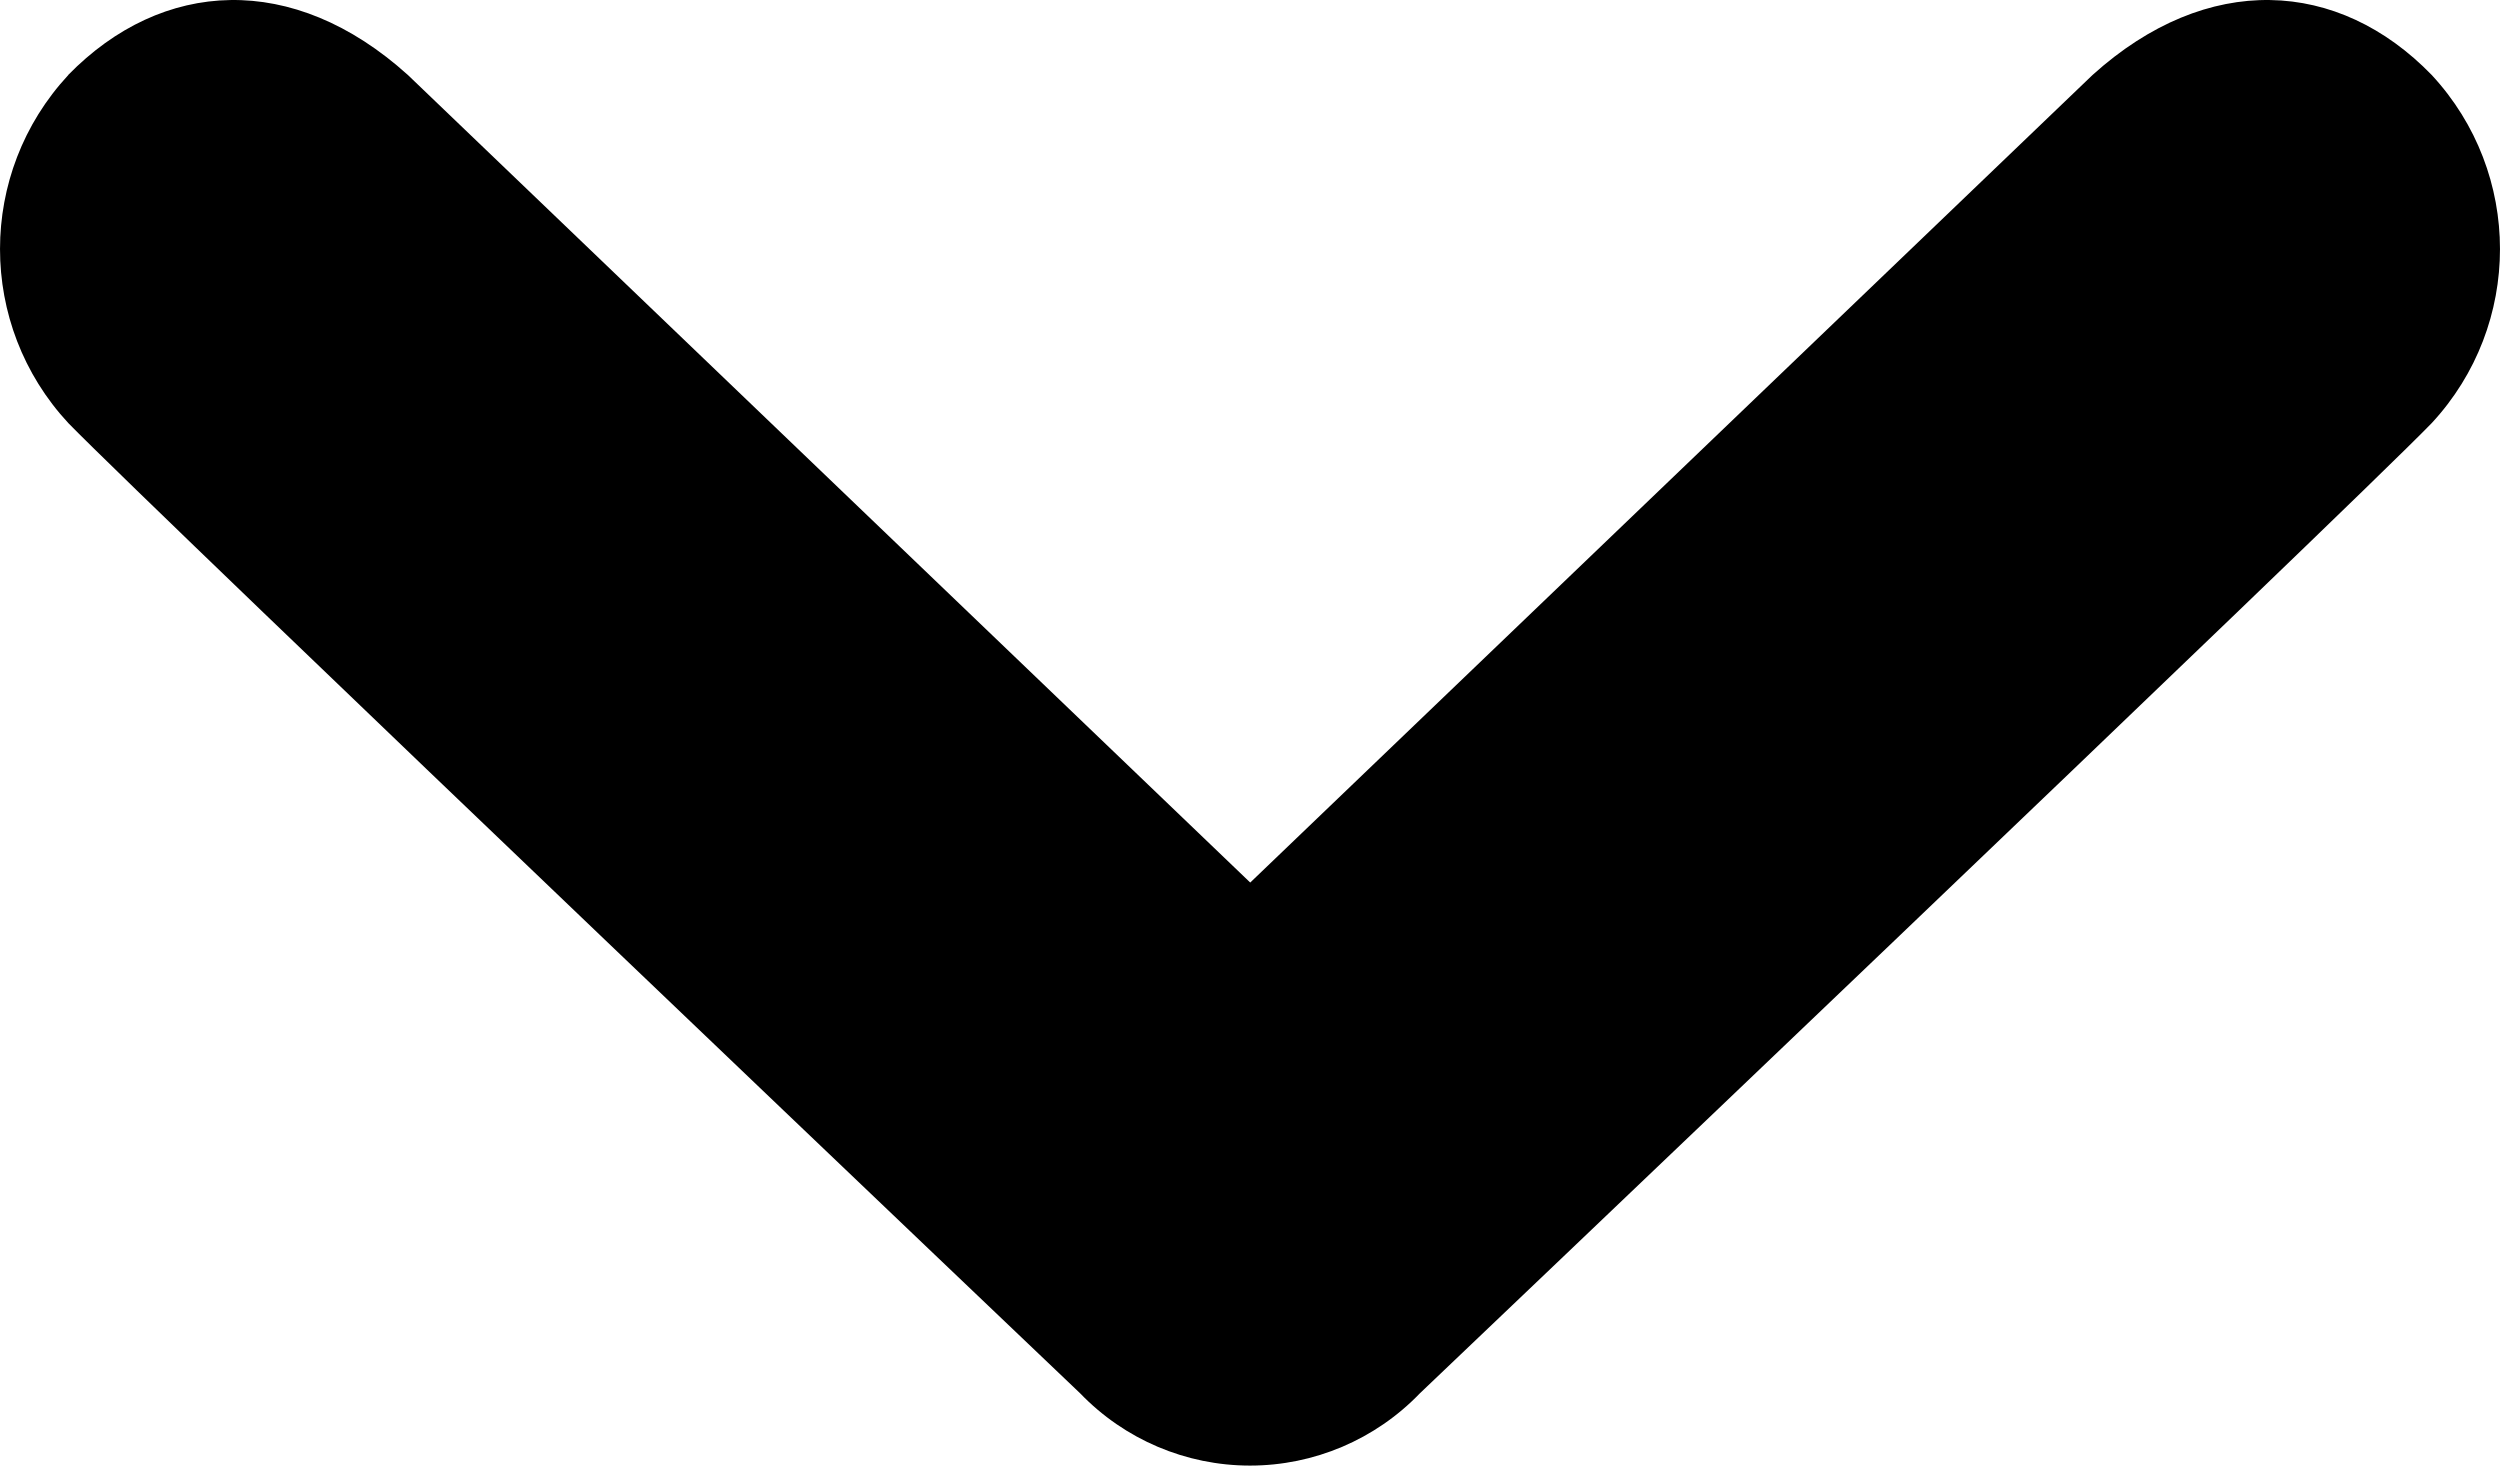
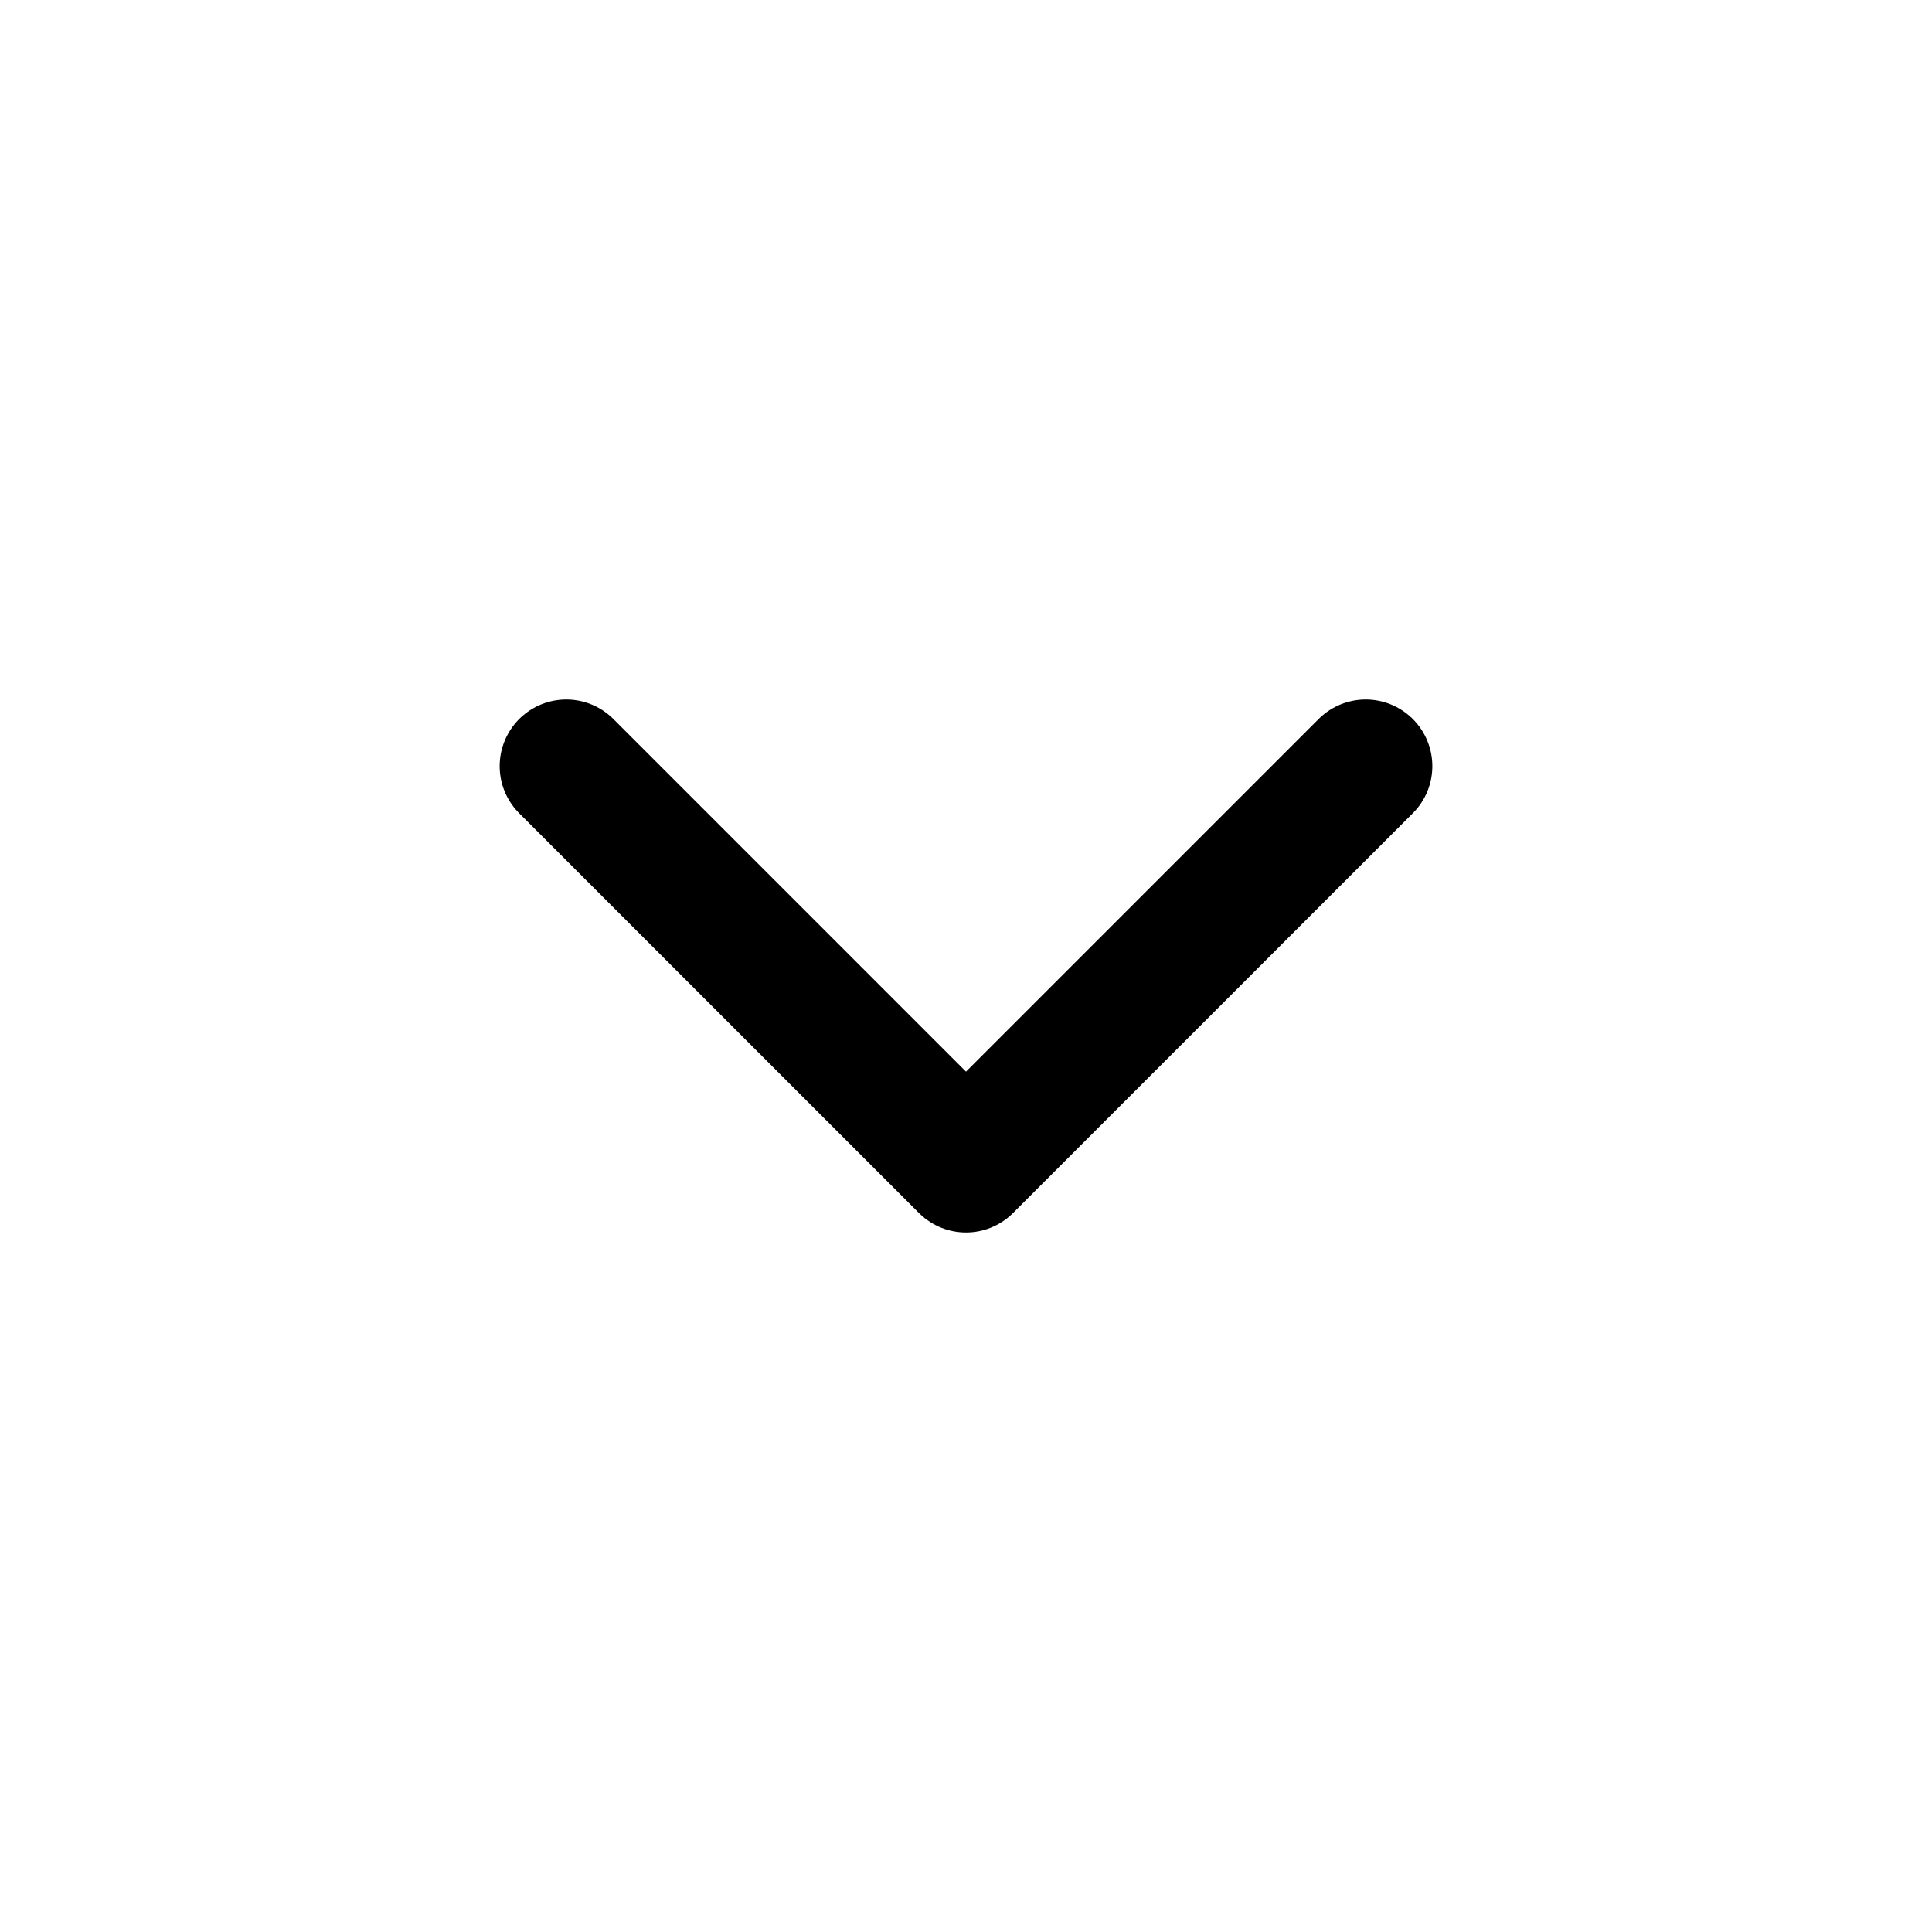
- <svg xmlns="http://www.w3.org/2000/svg" width="105.167" height="61.651" id="chevron-down">
-   <path d="M2.868 3.155c3.955-4.046 9.458-4.363 14.291 0l35.434 33.971L88.026 3.155c4.834-4.363 10.347-4.046 14.269 0a10.77 10.77 0 0 1 0 14.643c-3.683 3.791-42.568 40.817-42.568 40.817a9.917 9.917 0 0 1-14.286 0S6.574 21.589 2.874 17.798a10.764 10.764 0 0 1 0-14.643Z" />
+ <svg xmlns="http://www.w3.org/2000/svg" id="arrow" x="0" y="0" version="1.1" viewBox="0 0 29 29" xml:space="preserve">
+   <path fill="none" stroke="#000" stroke-linecap="round" stroke-linejoin="round" stroke-miterlimit="10" stroke-width="2" d="m20.5 11.5-6 6-6-6" />
</svg>
